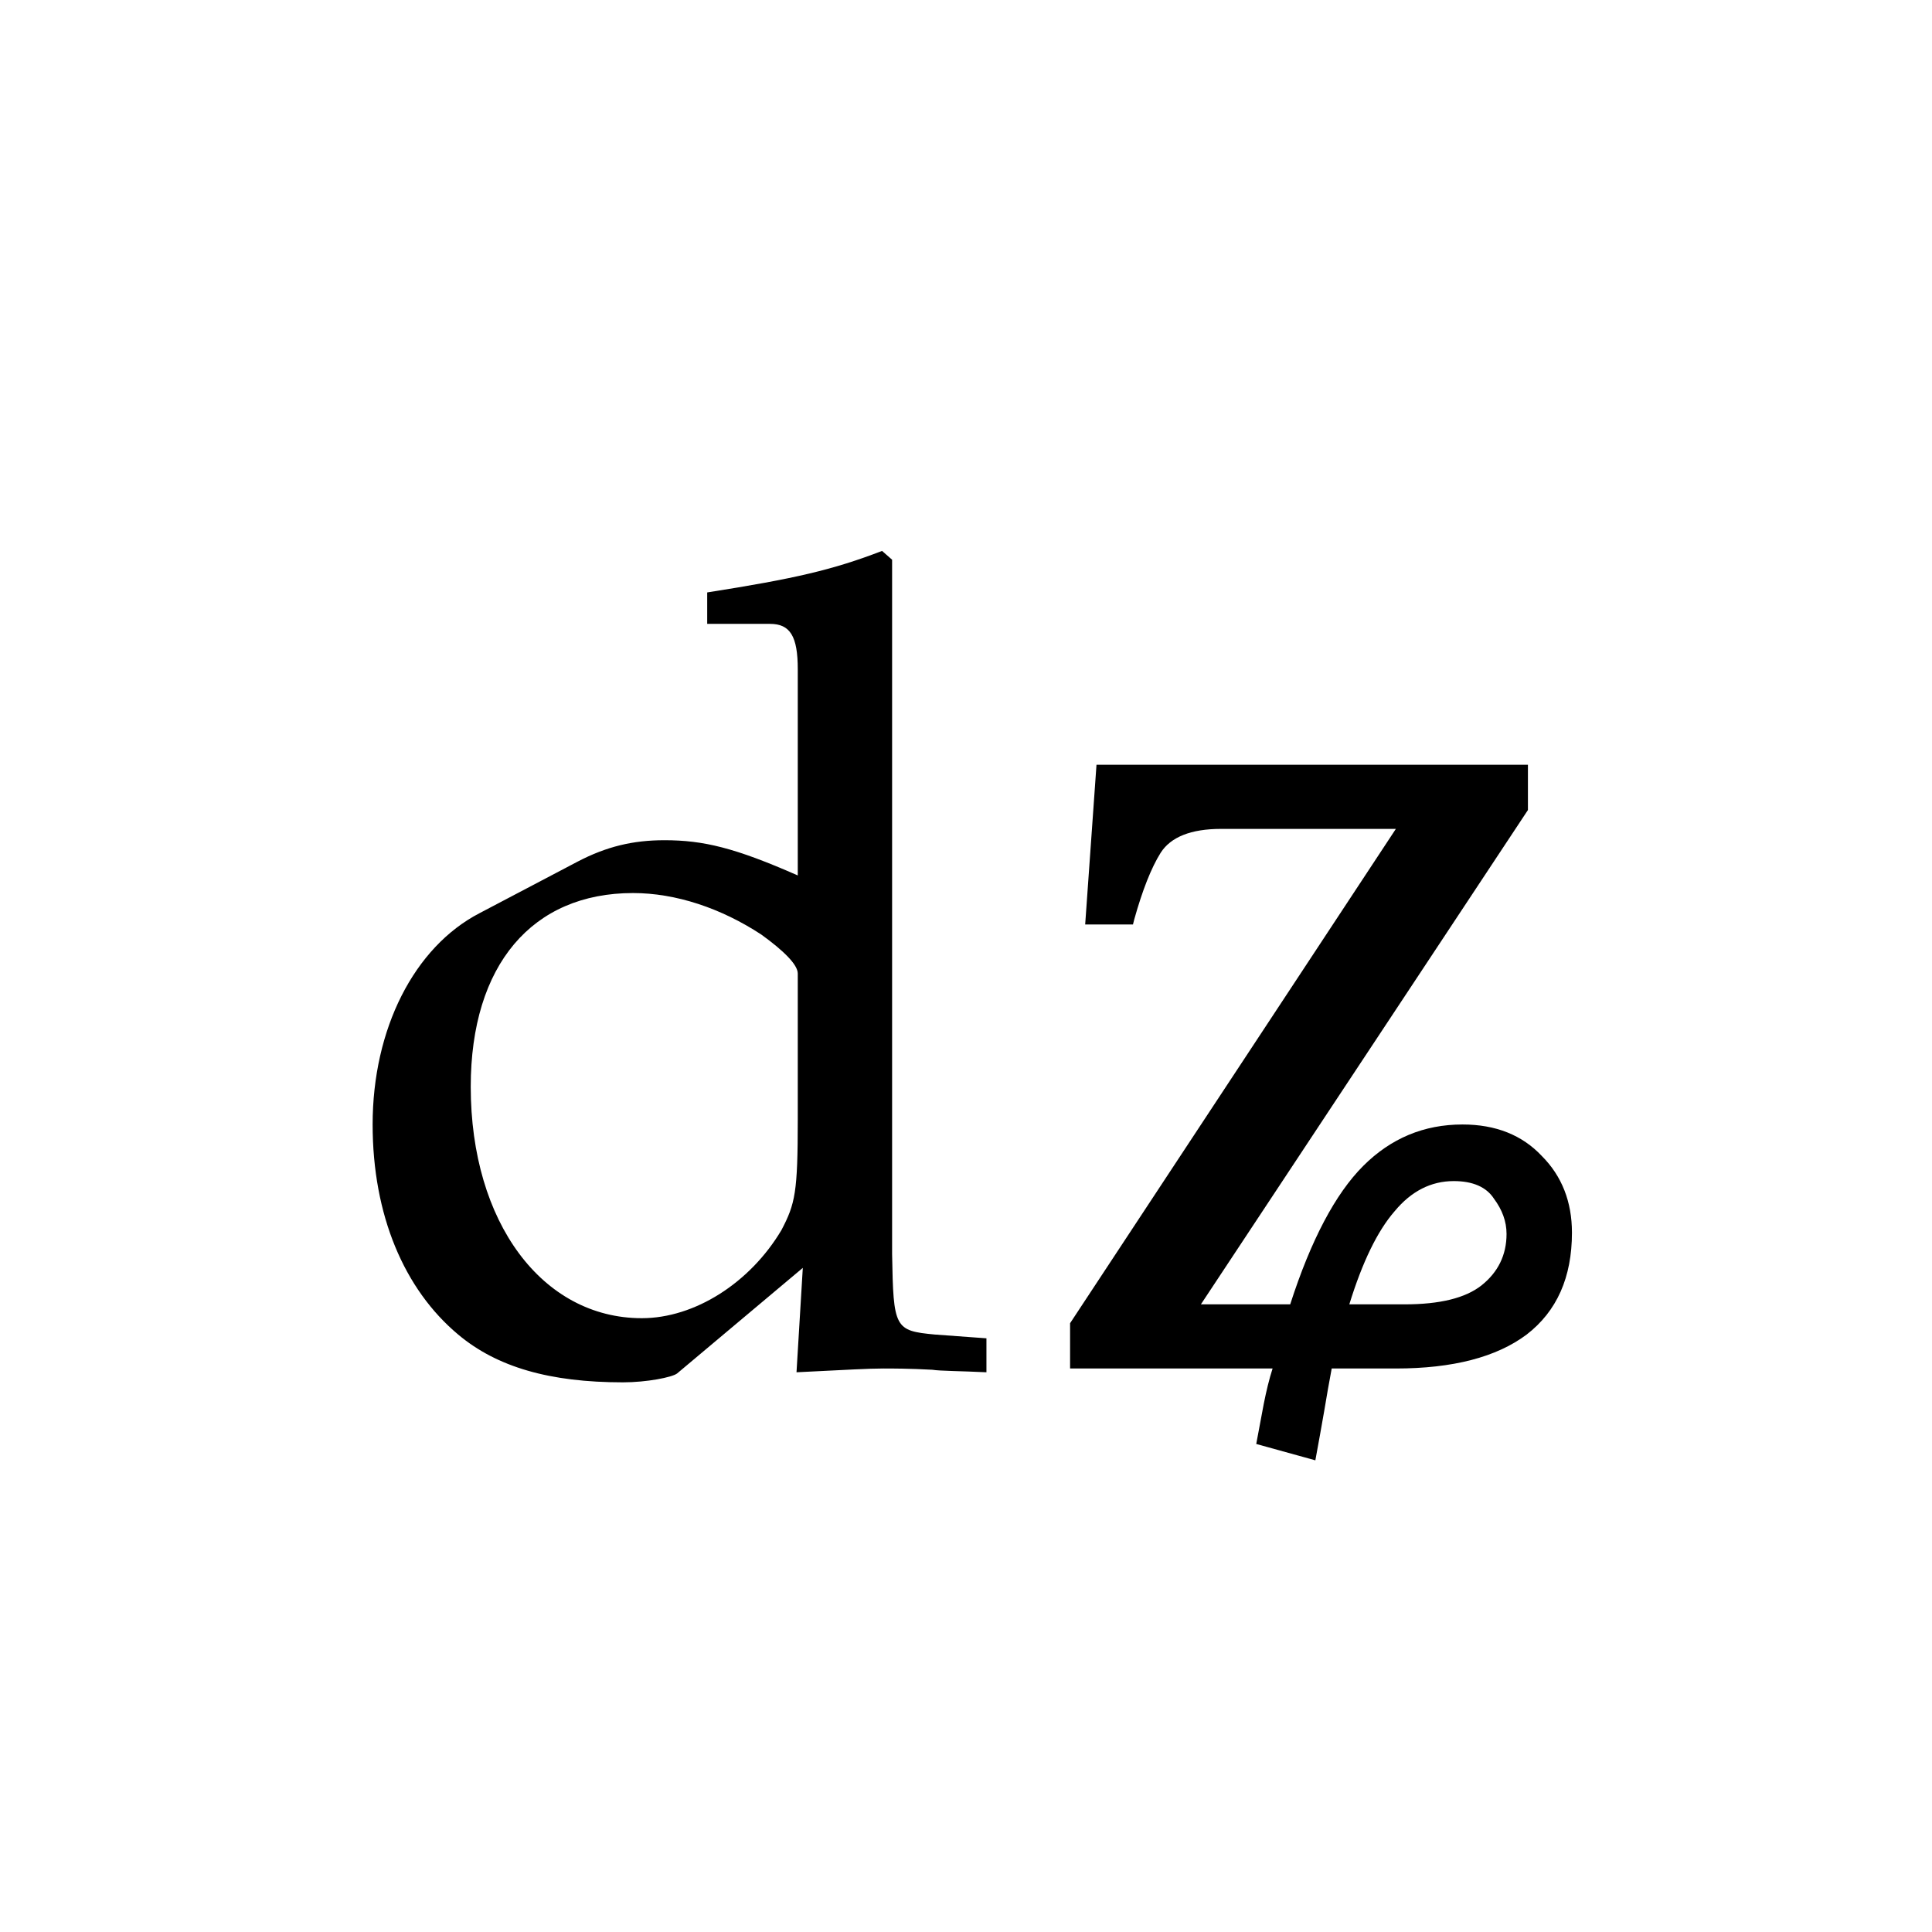
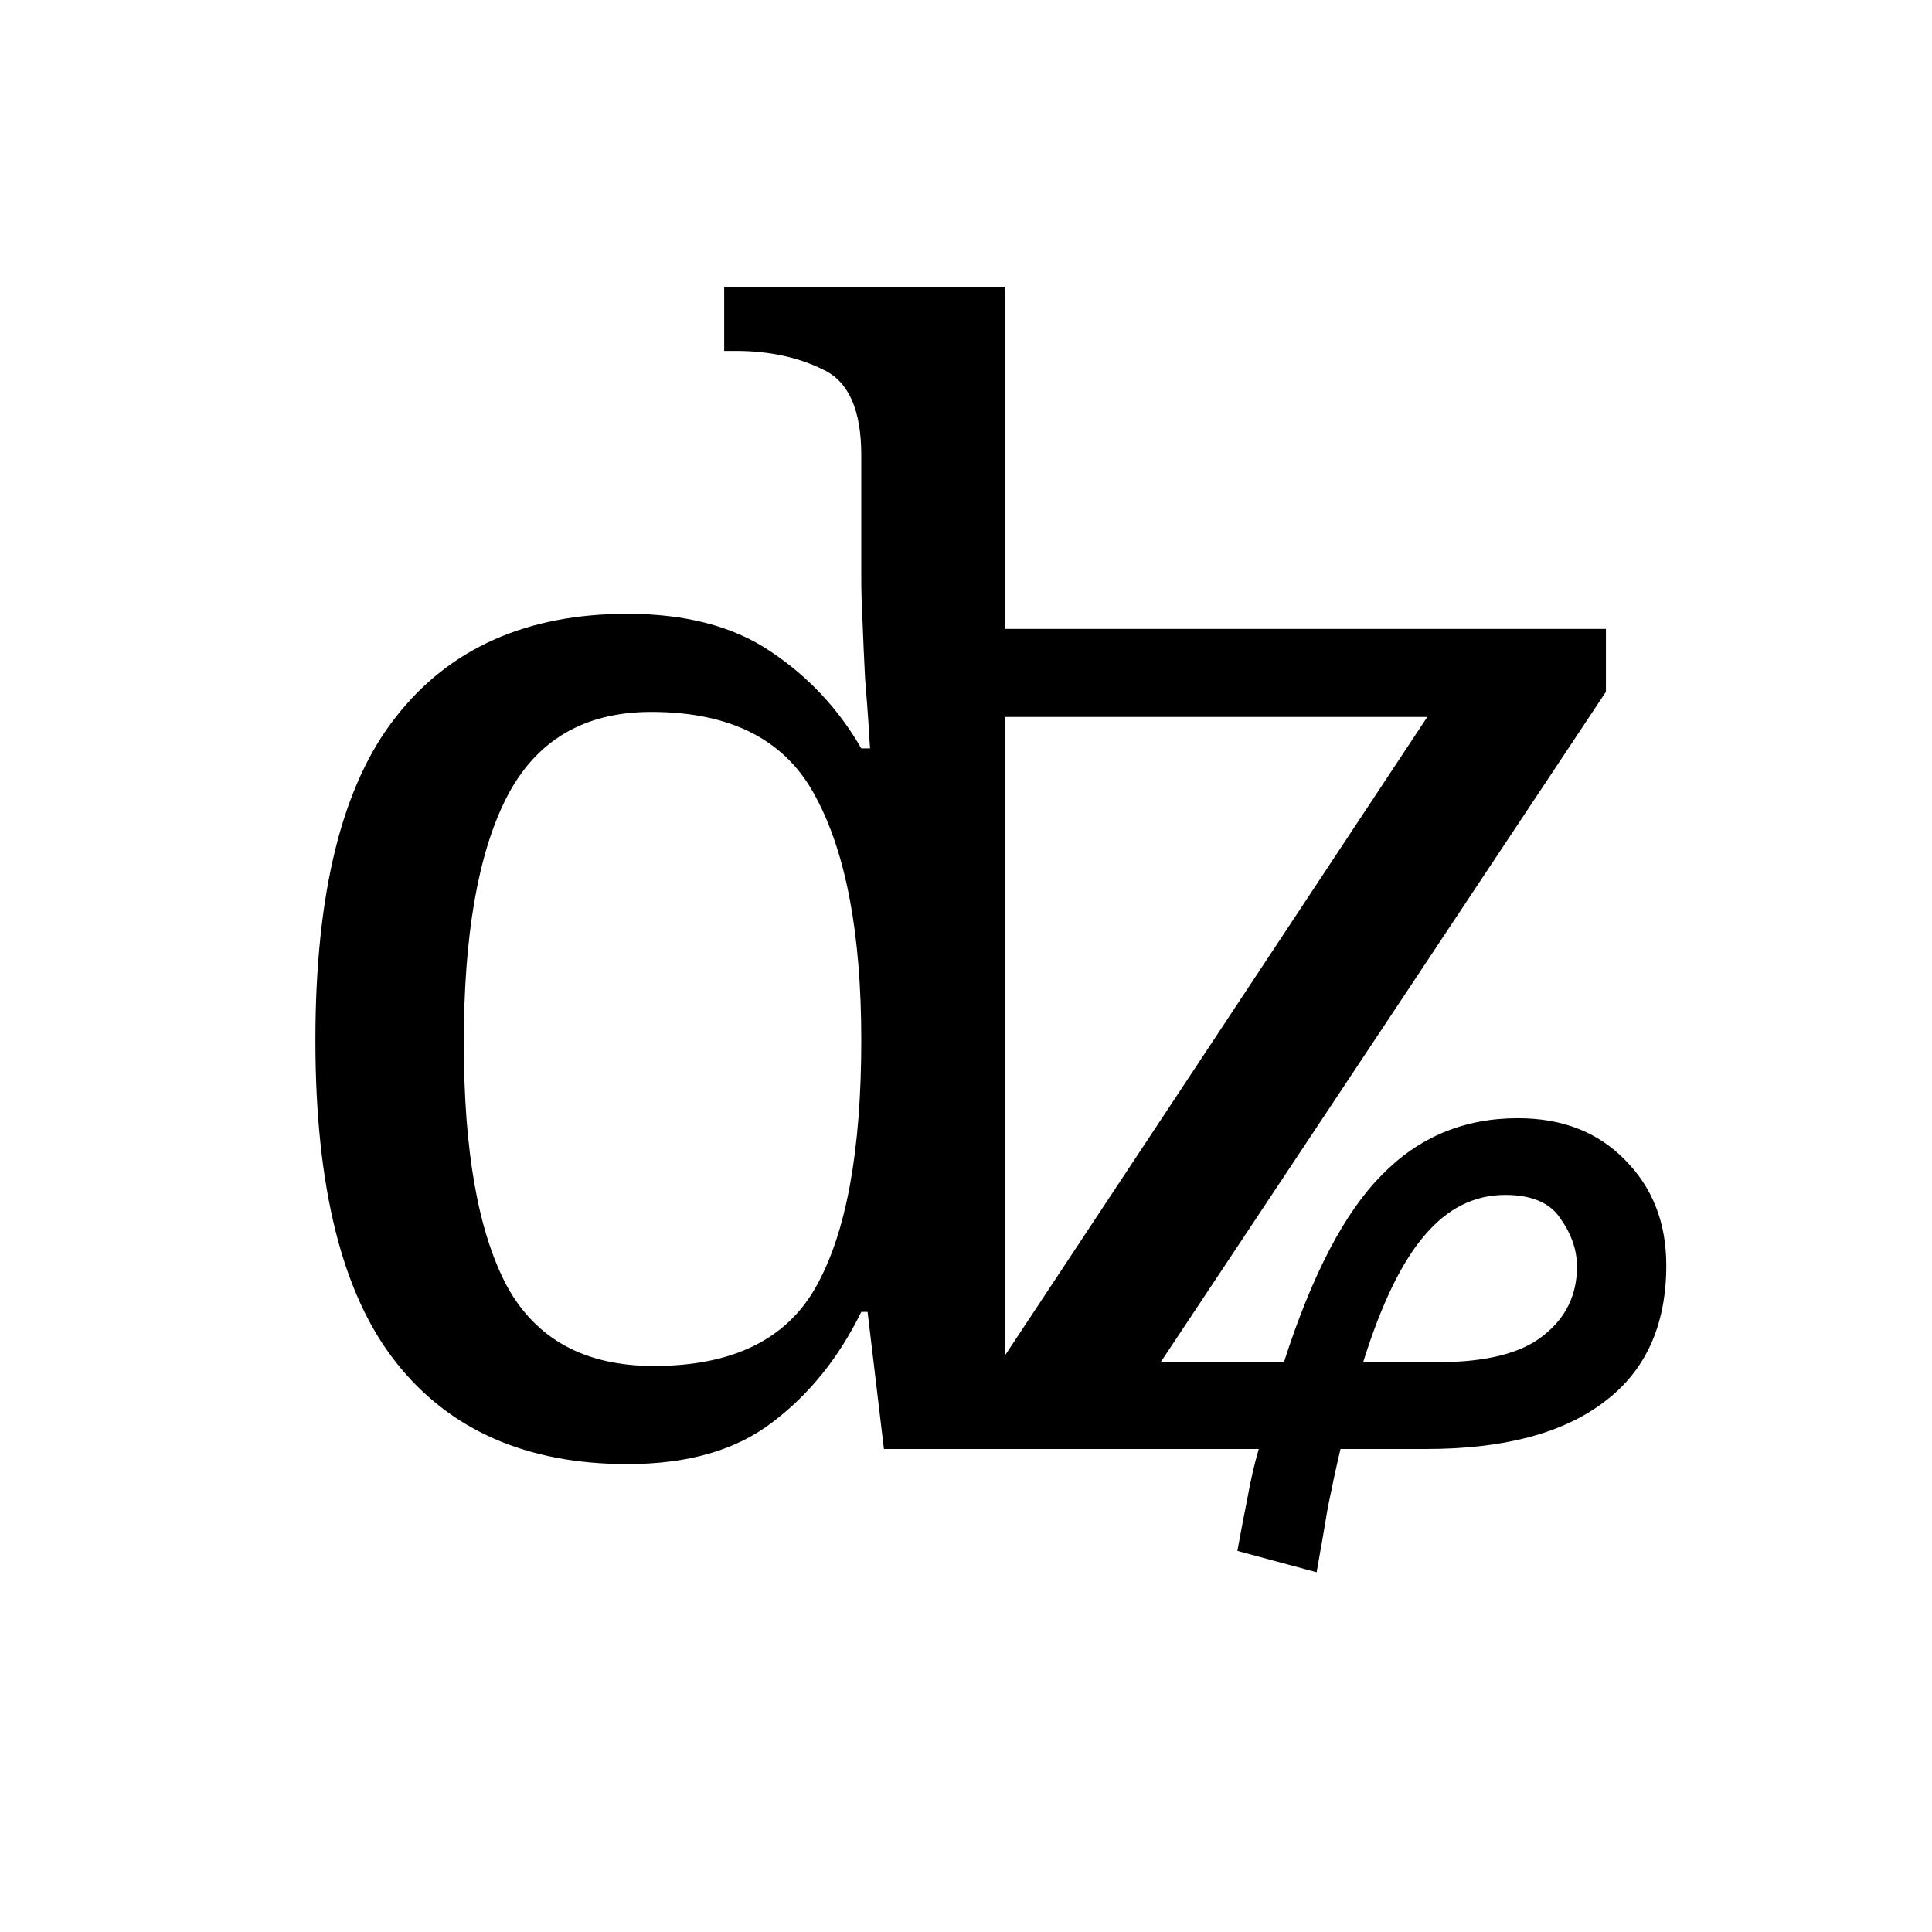
<svg xmlns="http://www.w3.org/2000/svg" viewBox="0 0 24 24">
-   <text x="12" y="17" text-anchor="middle" font-family="Palatino, 'Palatino Linotype', 'Book Antiqua', Georgia, serif" font-size="14" fill="currentColor">dʑ</text>
+   <text x="12" y="18" text-anchor="middle" font-family="Palatino, 'Palatino Linotype', 'Book Antiqua', Georgia, serif" font-size="19" fill="currentColor">ʥ</text>
</svg>
